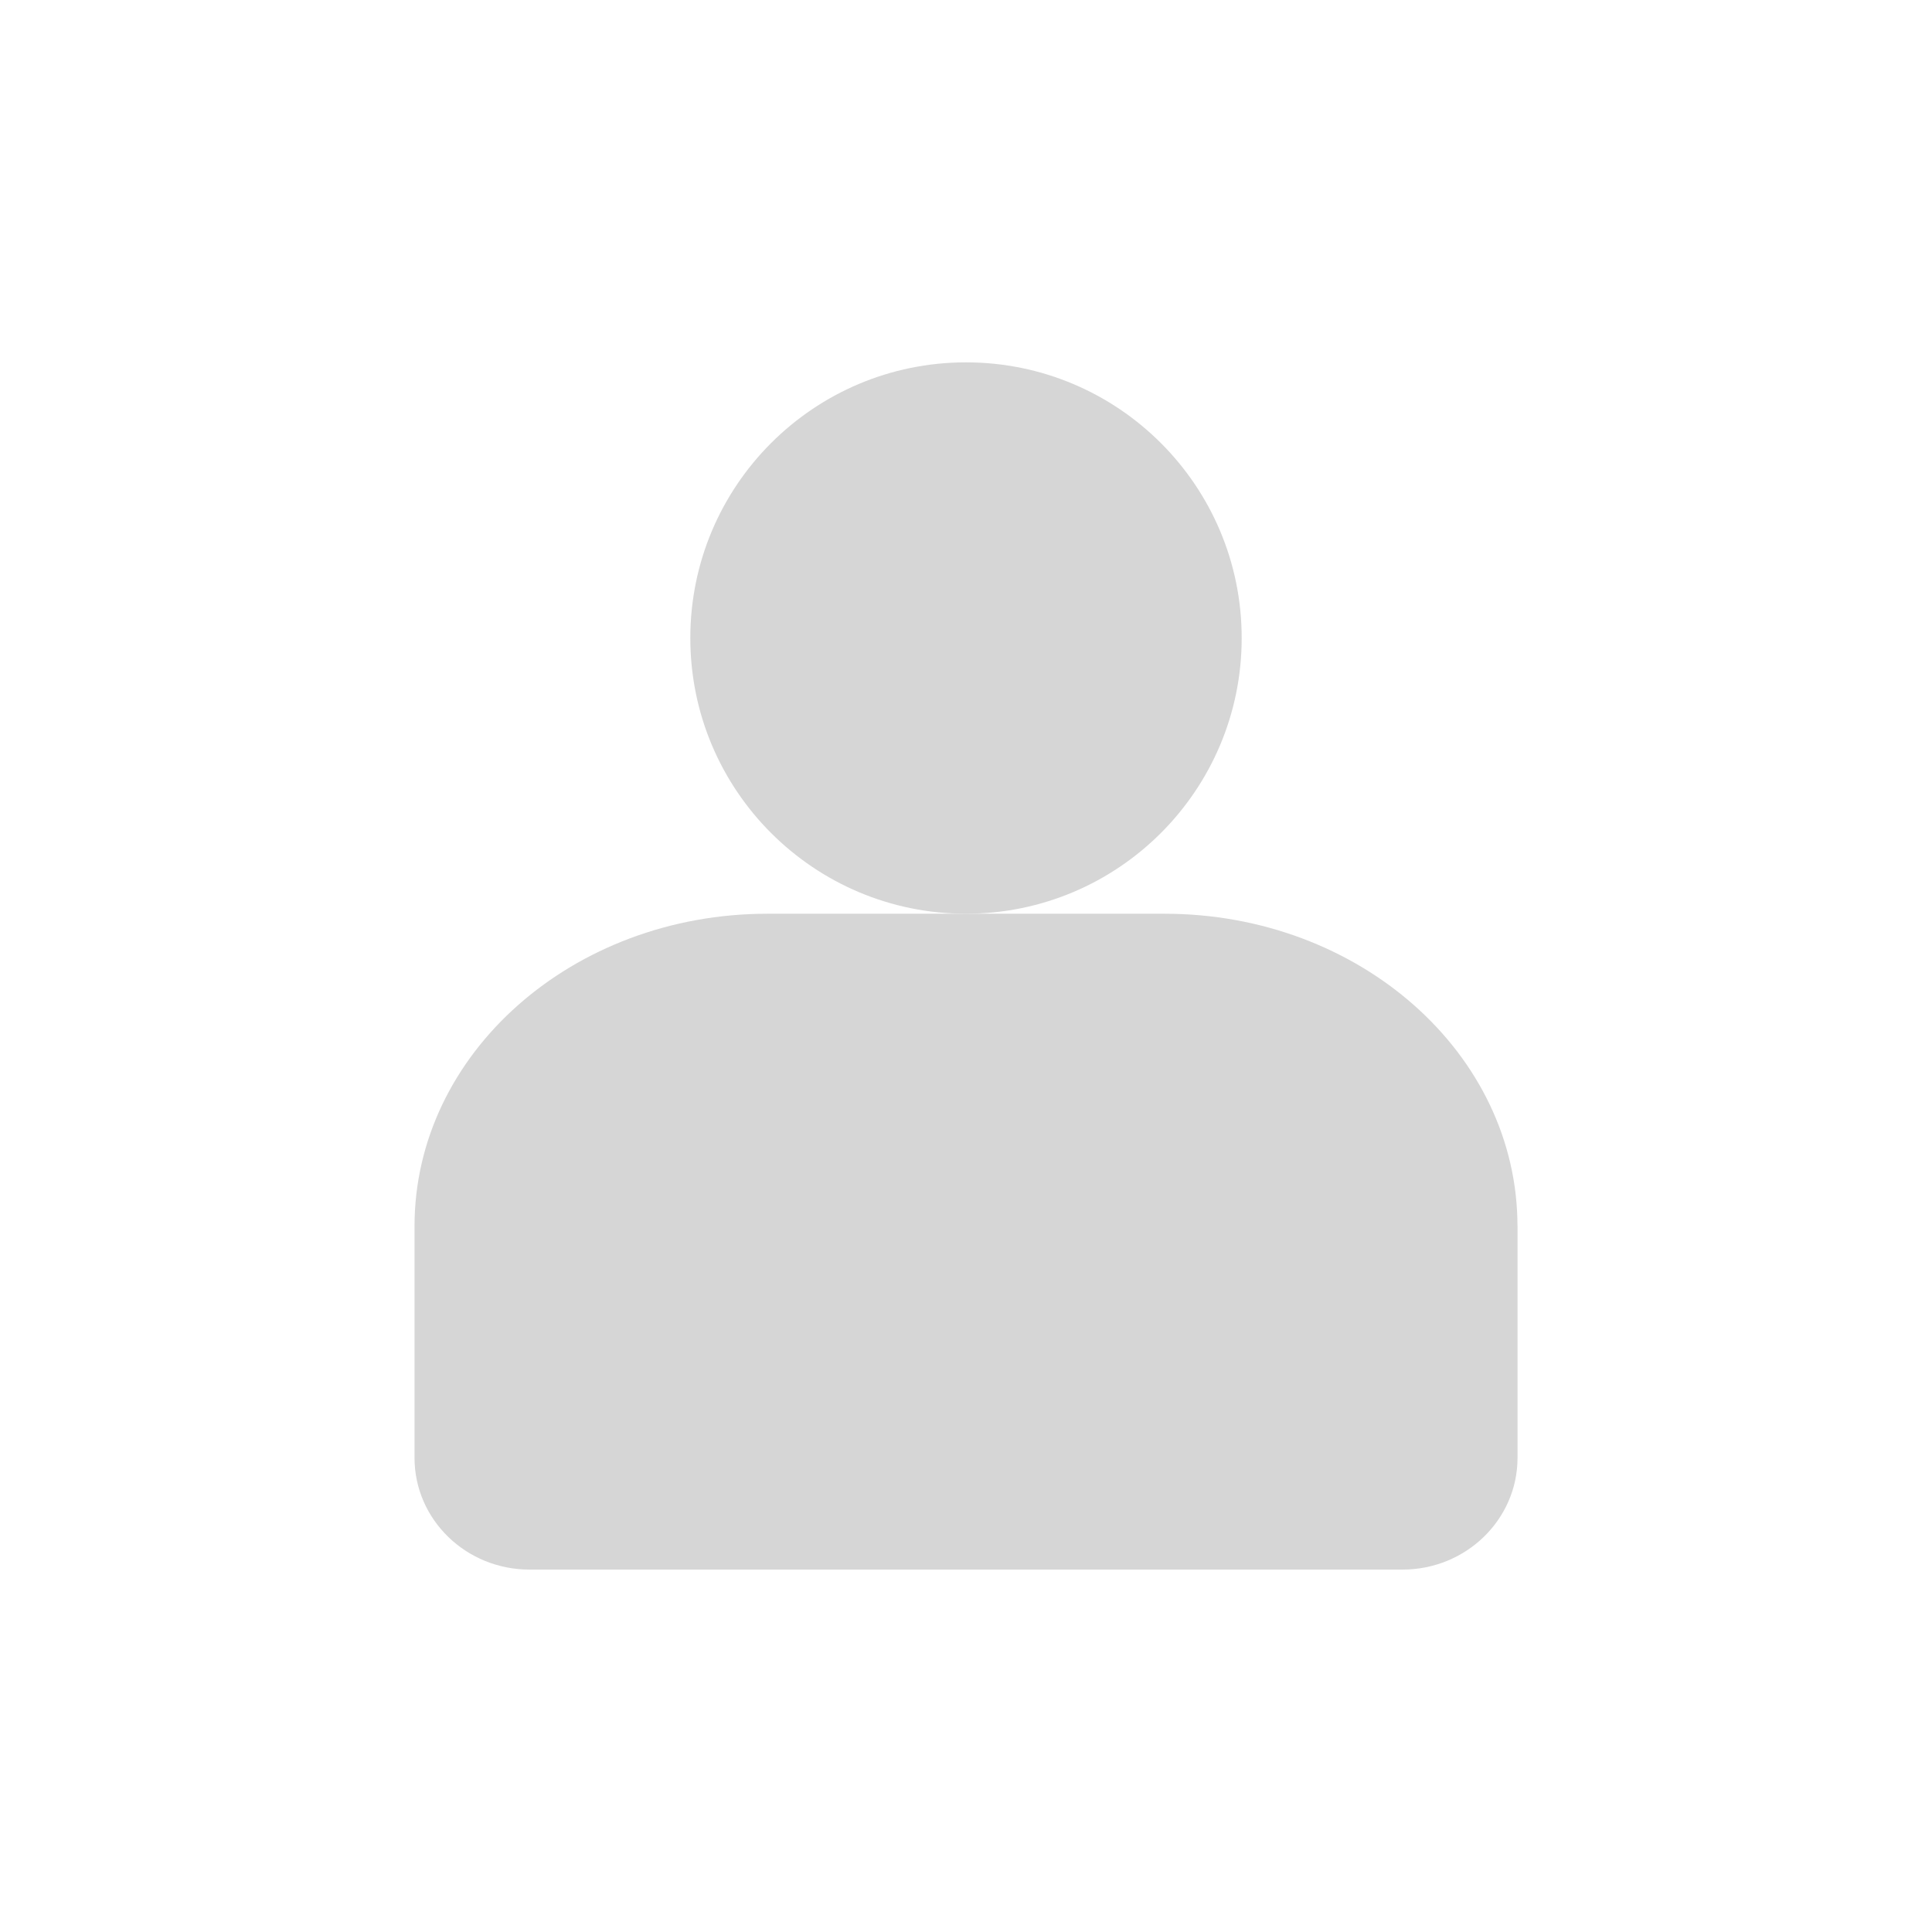
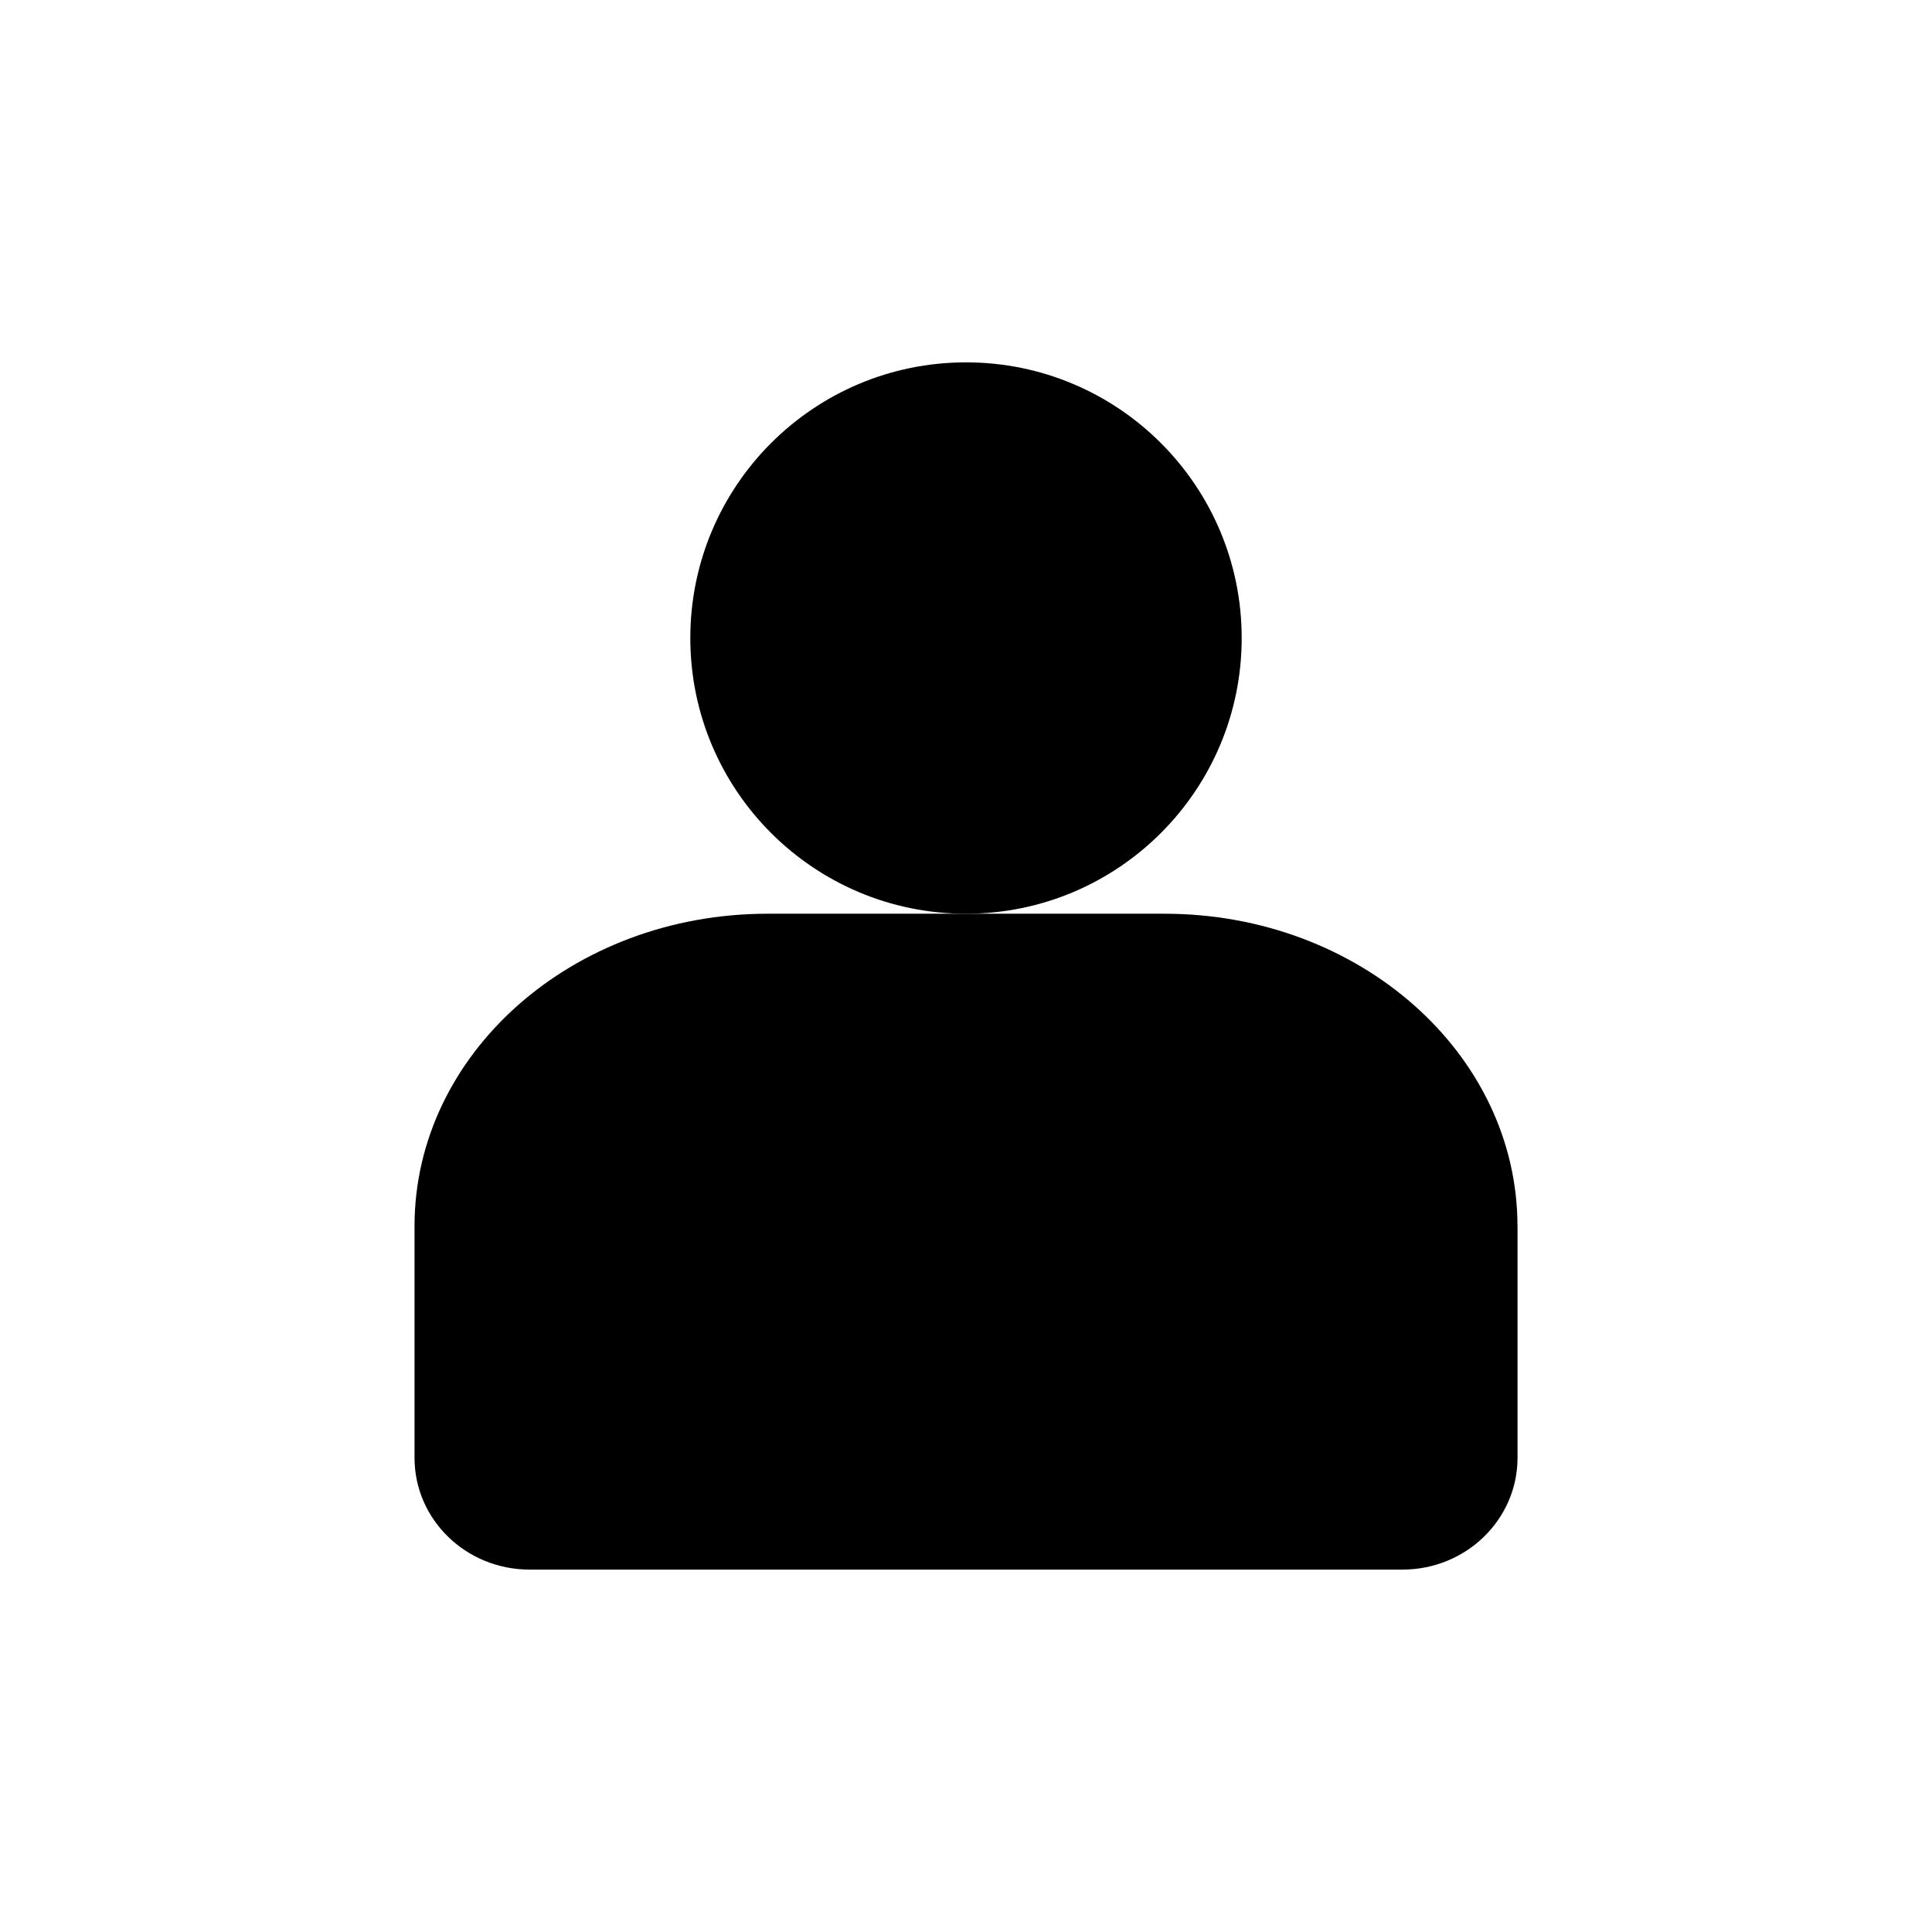
<svg xmlns="http://www.w3.org/2000/svg" id="Layer_10" data-name="Layer 10" viewBox="0 0 360 360">
  <defs>
    <style>
      .cls-1 {
        fill: #d6d6d6;
      }
    </style>
  </defs>
-   <rect class="cls-1" x="128.63" y="67.52" width="102.74" height="102.74" rx="51.37" ry="51.37" />
-   <path class="cls-1" d="m282.76,228.49c0-32.16-29.45-58.23-65.78-58.23h-73.96c-36.33,0-65.78,26.07-65.78,58.23v-.31s0,43.46,0,43.46c0,11.51,9.59,20.83,21.43,20.83h162.67c11.83,0,21.43-9.33,21.43-20.83v-43.46" />
+   <rect className="cls-1" x="128.63" y="67.52" width="102.74" height="102.74" rx="51.37" ry="51.37" />
+   <path className="cls-1" d="m282.76,228.49c0-32.16-29.45-58.23-65.78-58.23h-73.96c-36.33,0-65.78,26.07-65.78,58.23v-.31s0,43.46,0,43.46c0,11.51,9.59,20.83,21.43,20.83h162.67c11.83,0,21.43-9.33,21.43-20.83v-43.46" />
</svg>
